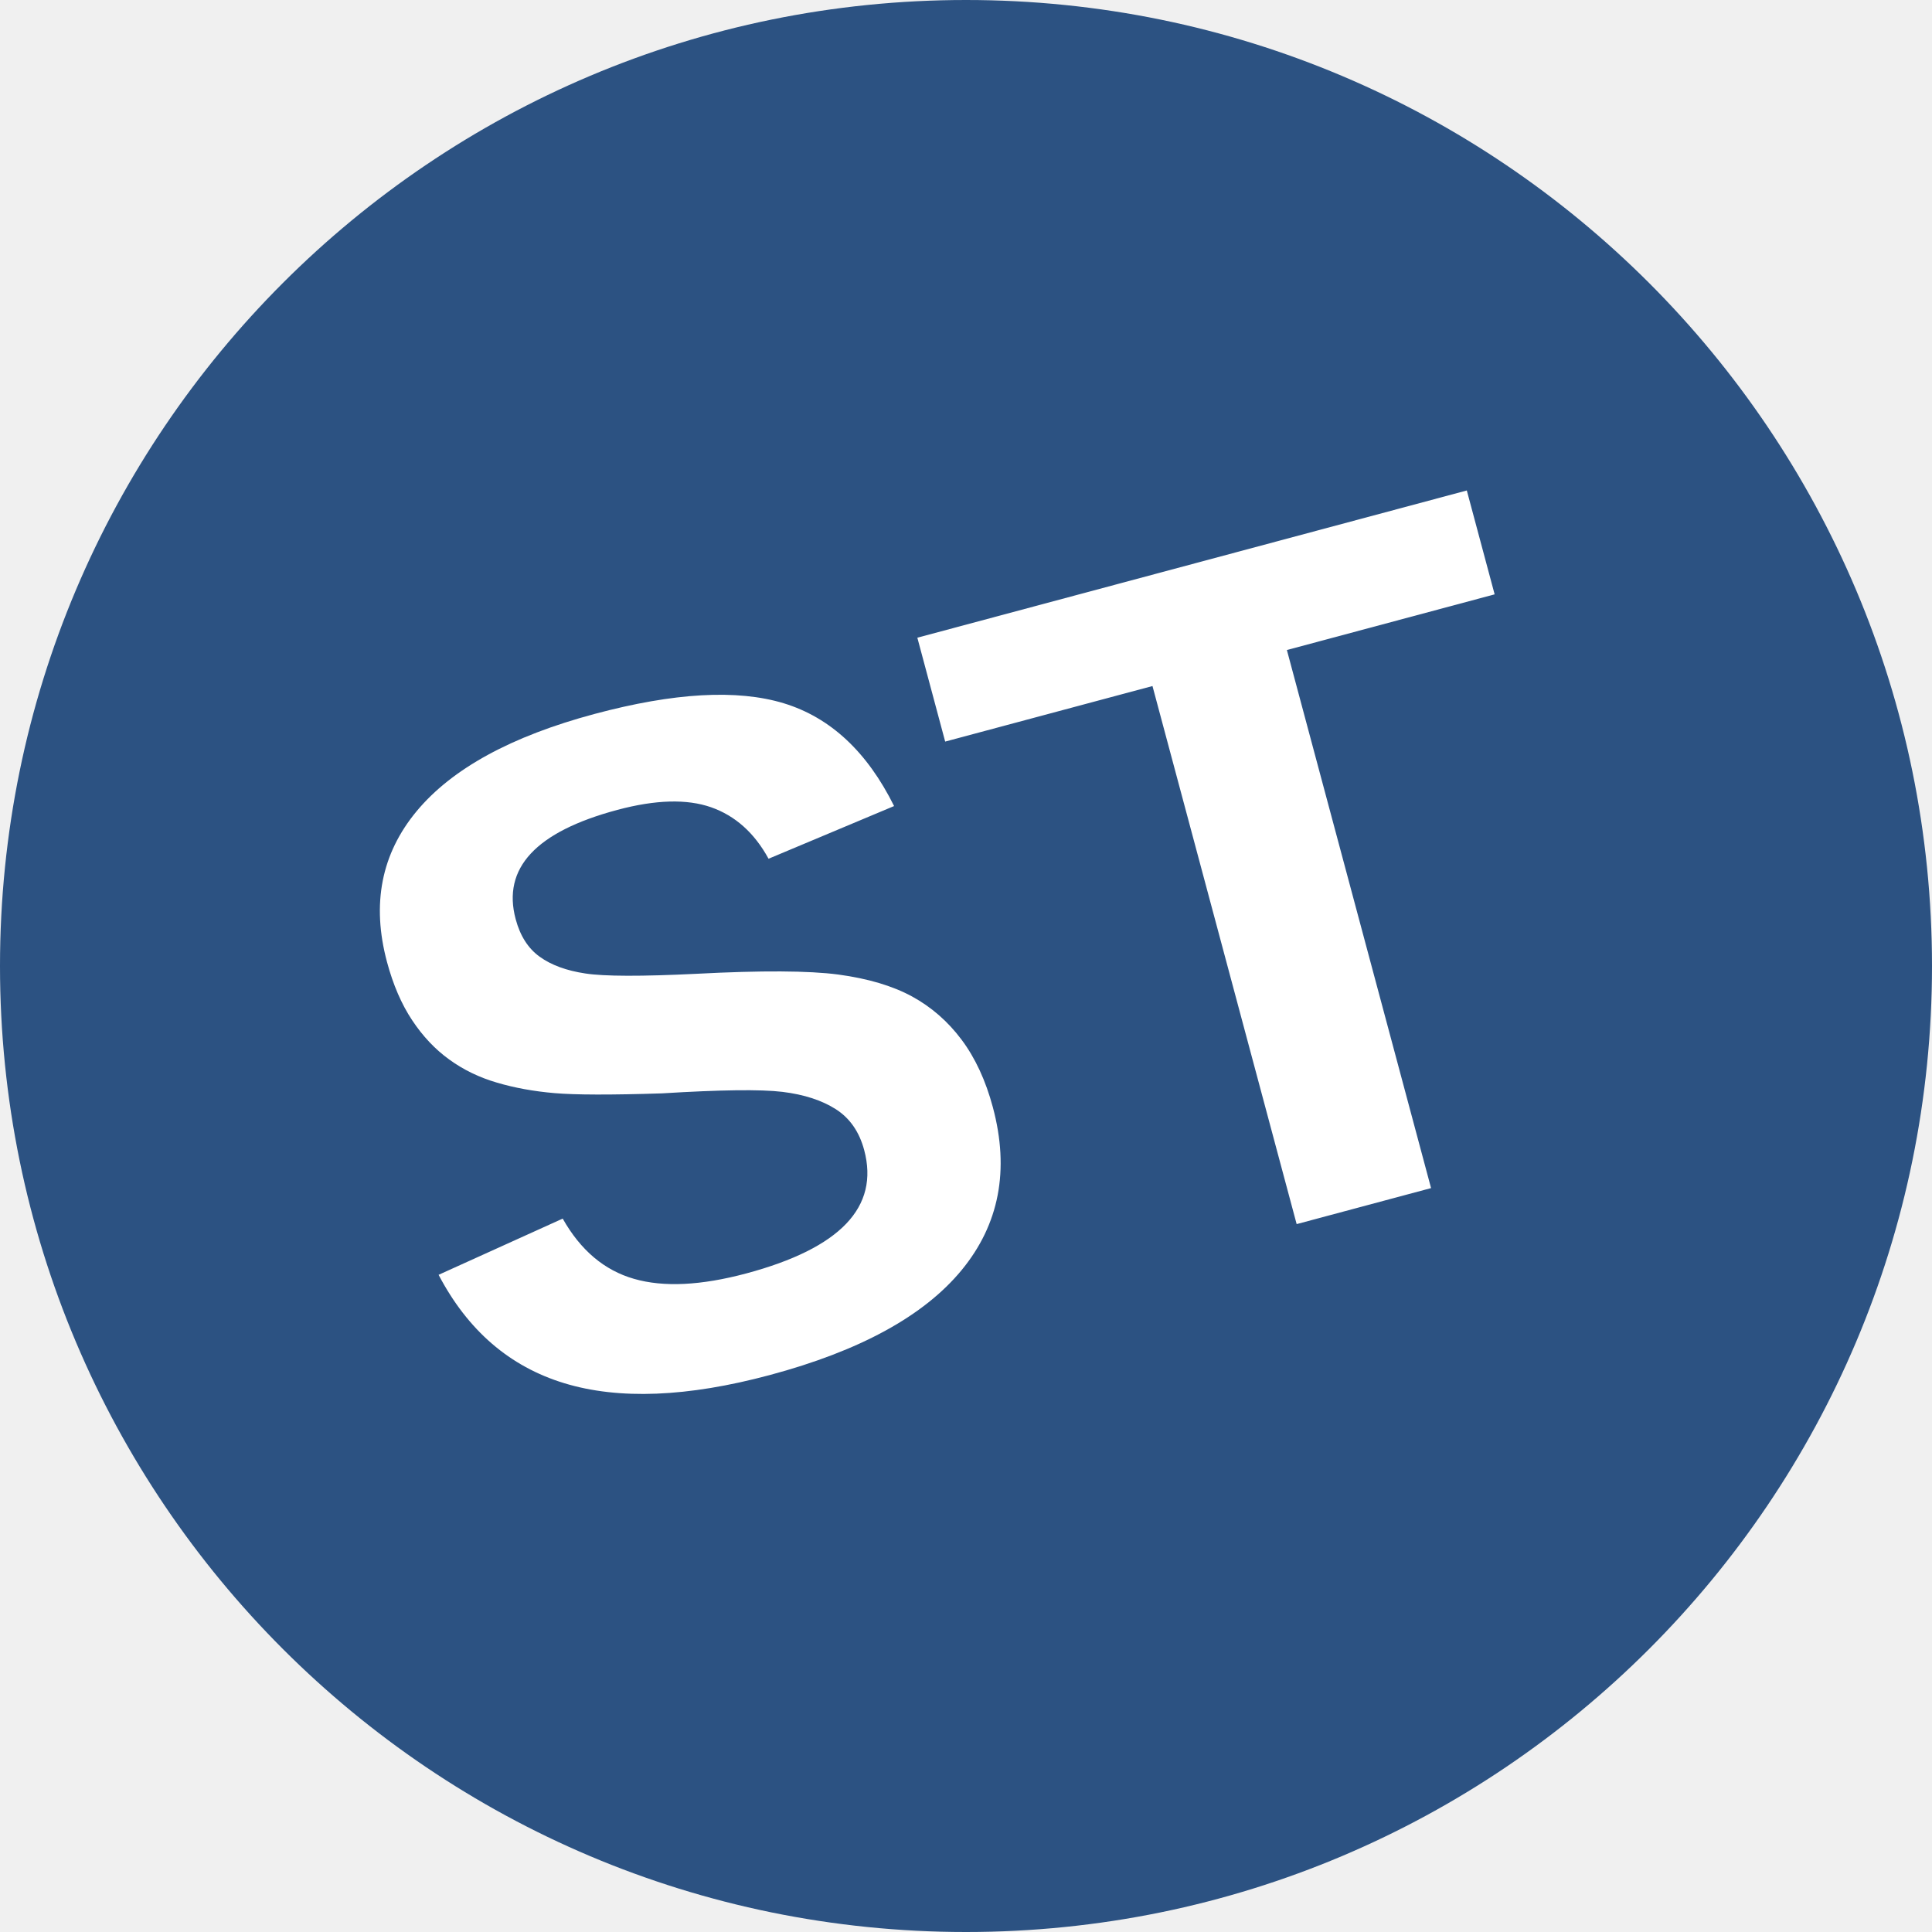
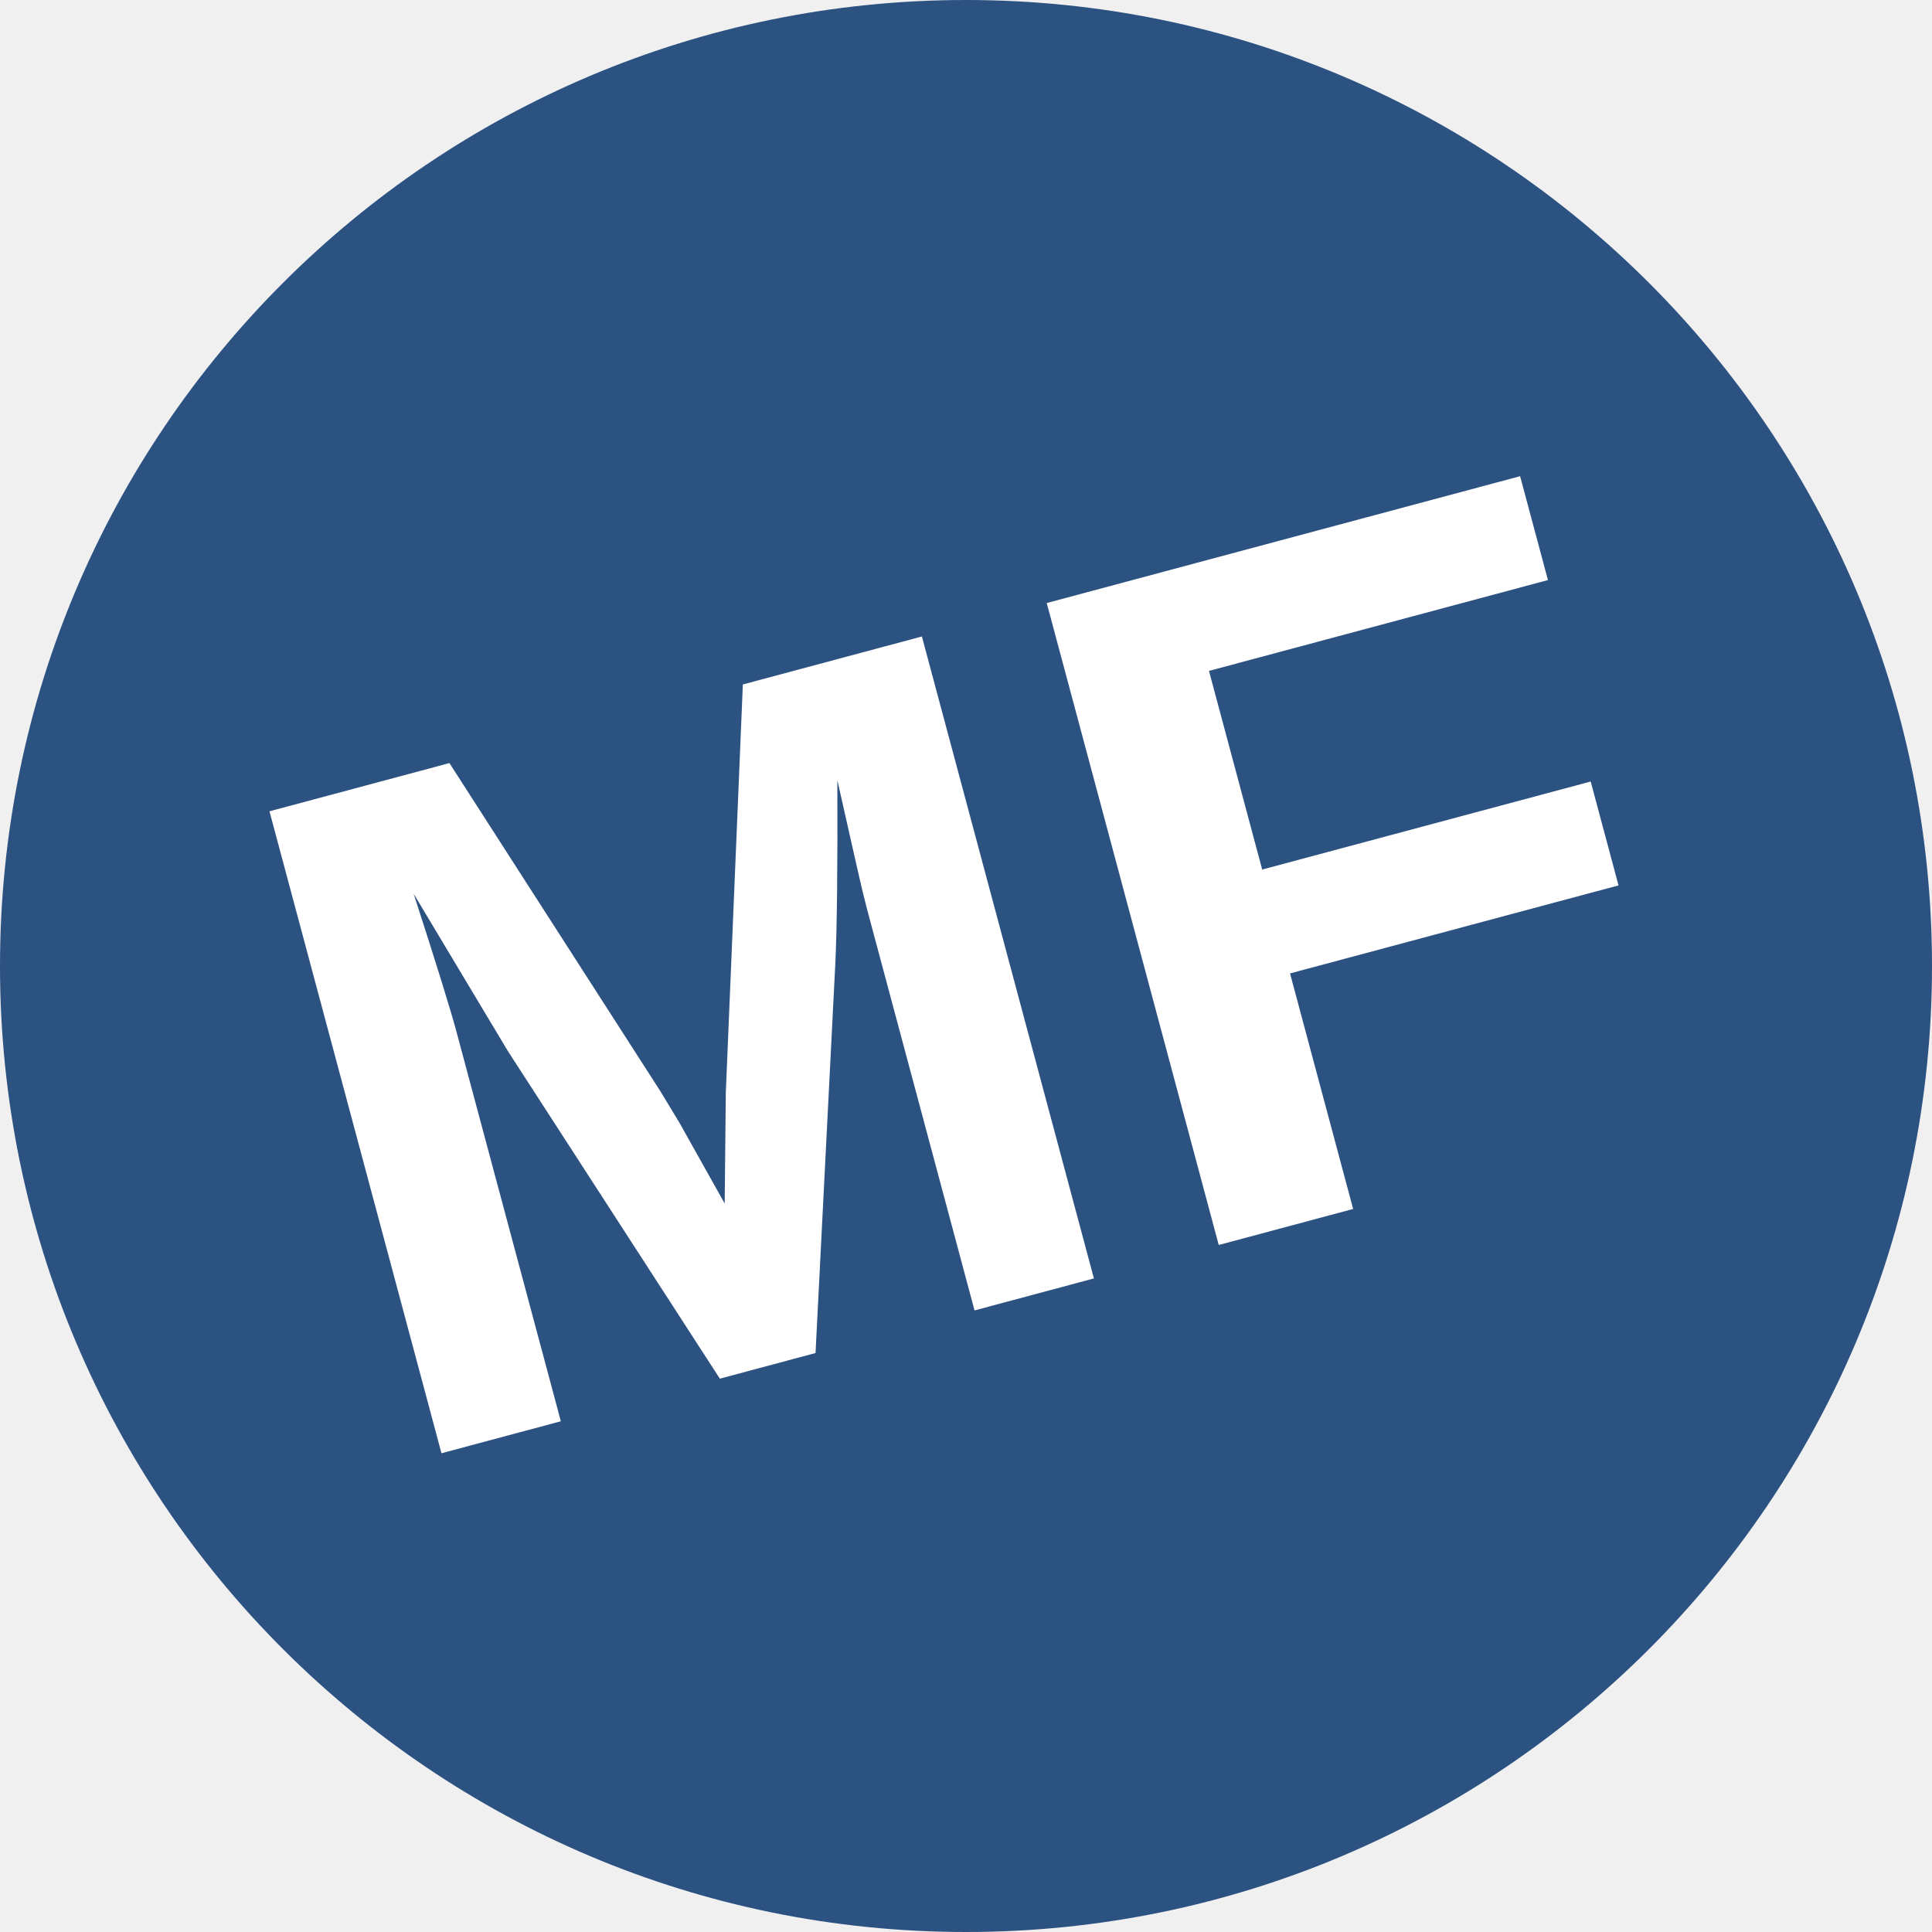
<svg xmlns="http://www.w3.org/2000/svg" width="128" height="128" viewBox="0 0 128 128" fill="none">
  <circle cx="64" cy="64" r="64" fill="#2C5282" />
  <text x="50%" y="50%" dominant-baseline="central" text-anchor="middle" fill="white" font-size="64" font-family="Arial, sans-serif" font-weight="bold" transform="rotate(-15 64 64)">
-     ST
+     MF
  </text>
</svg>
